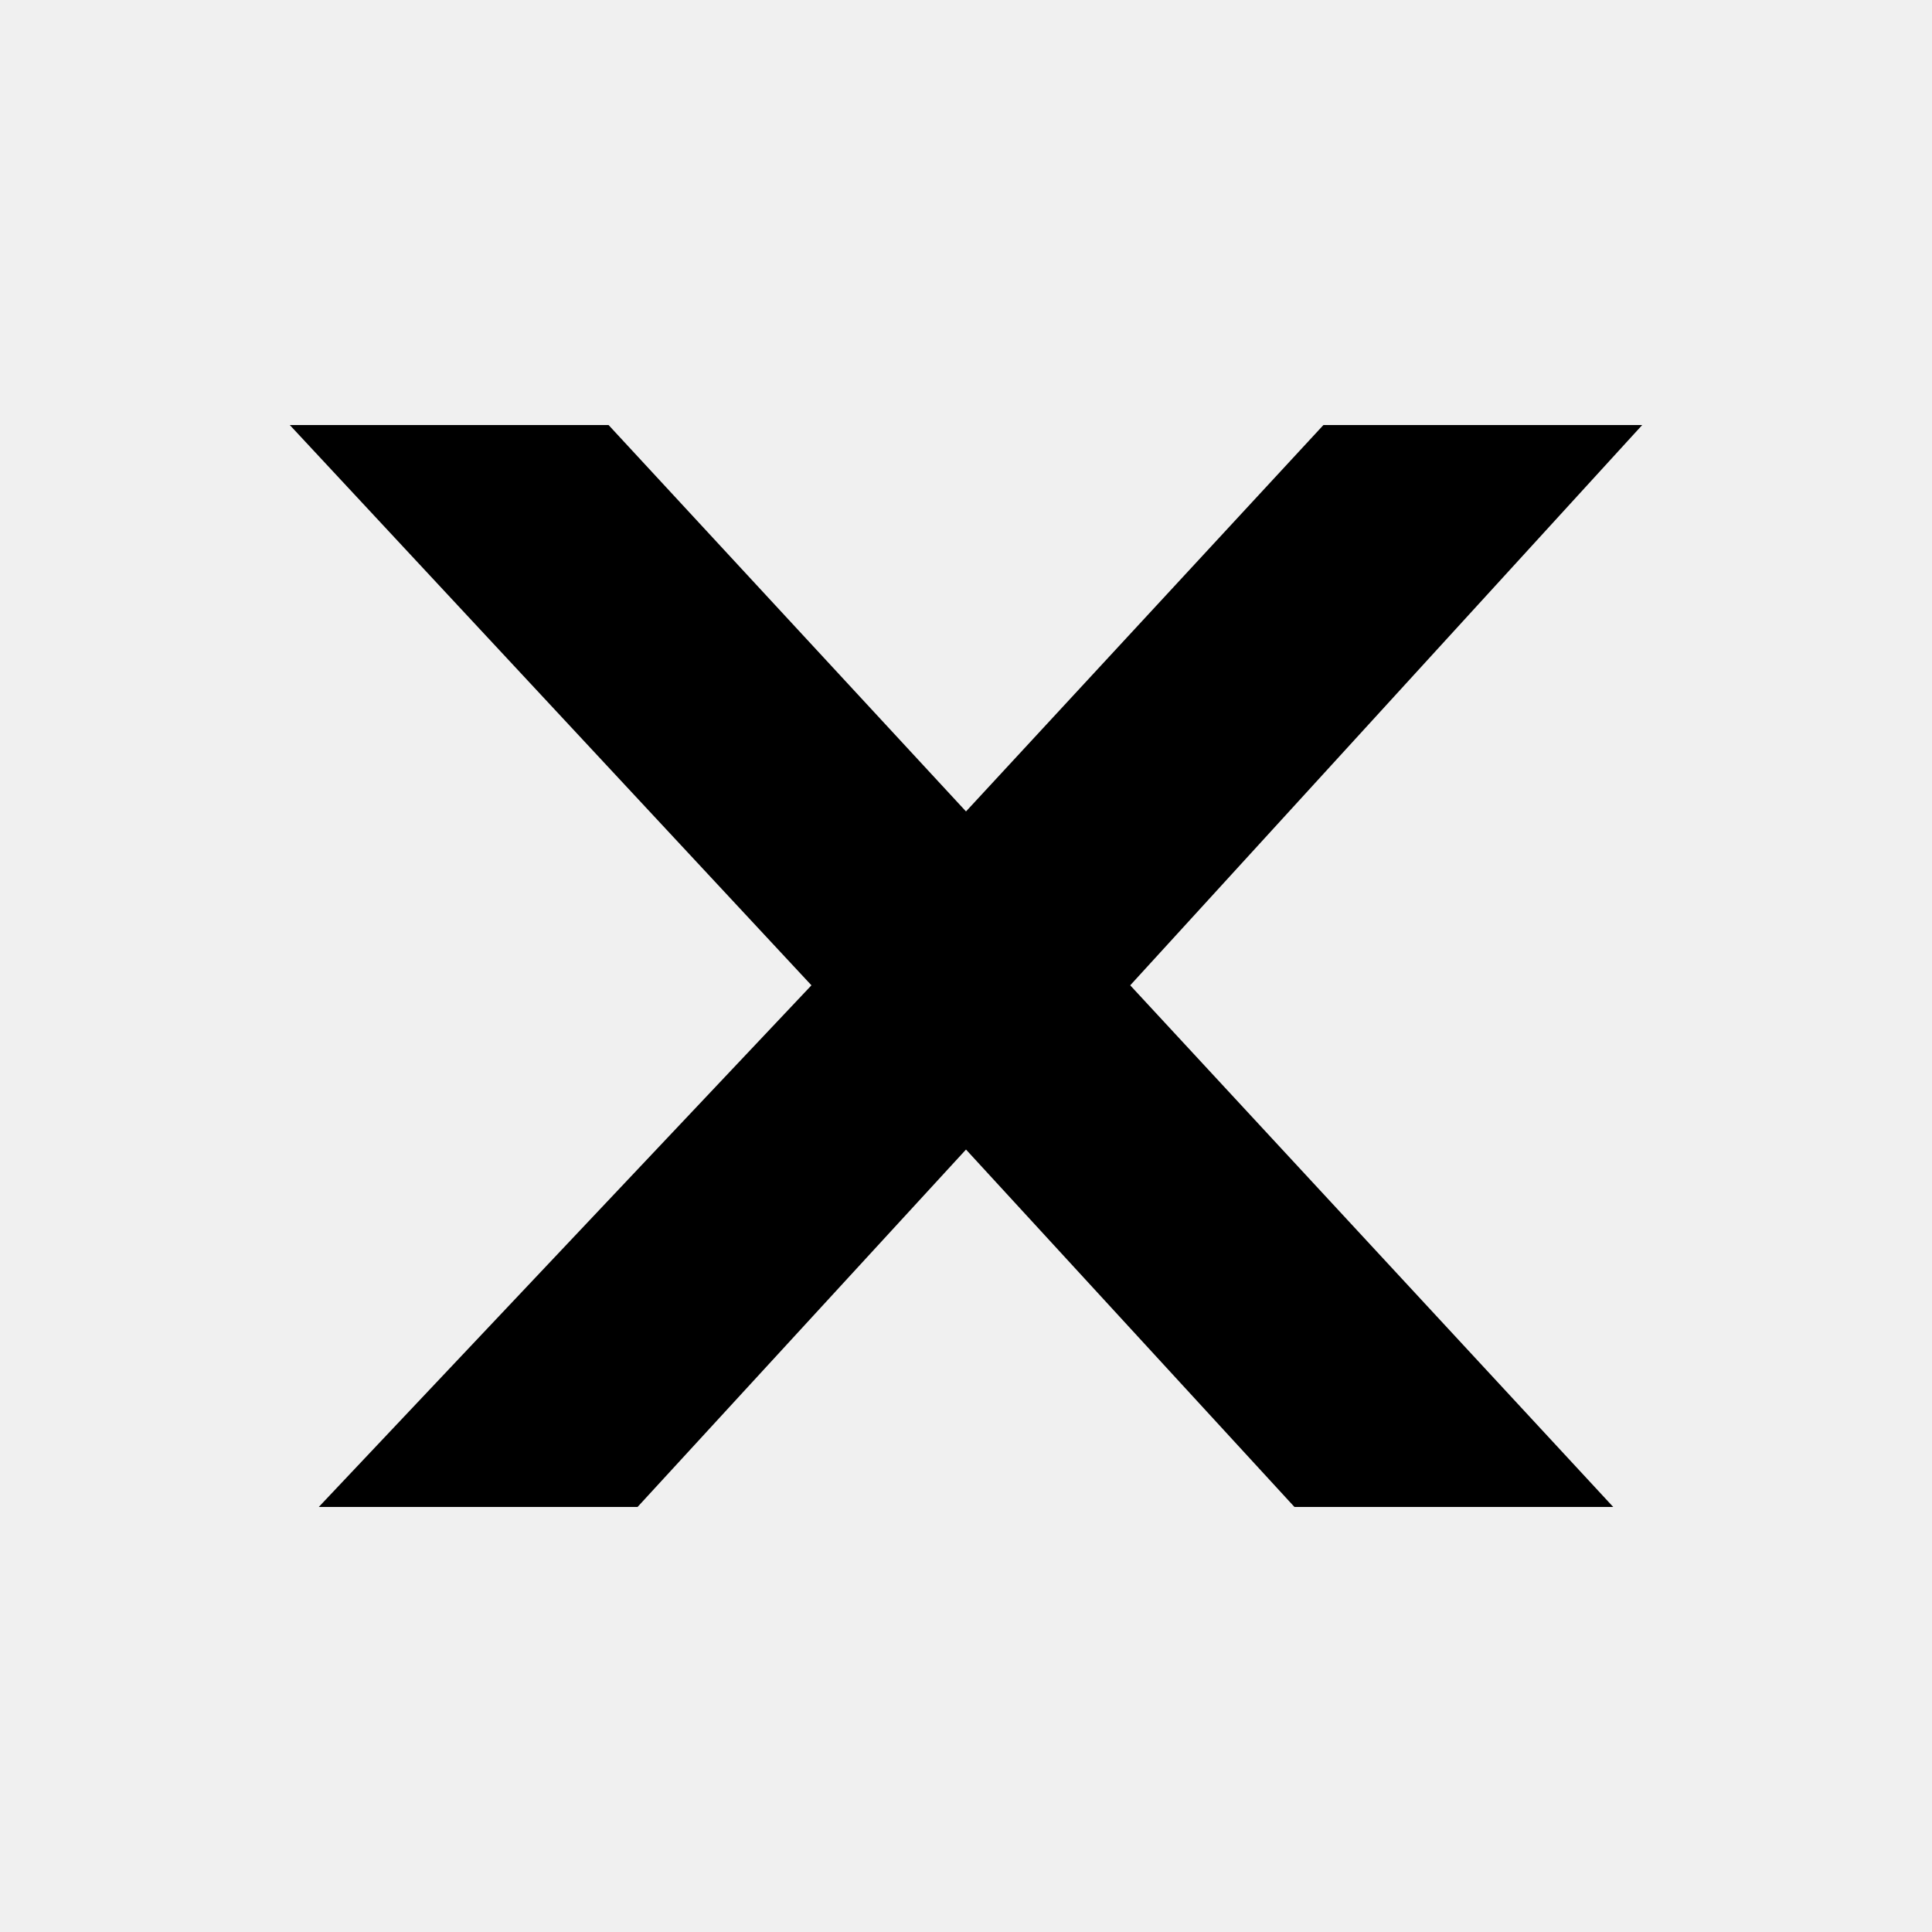
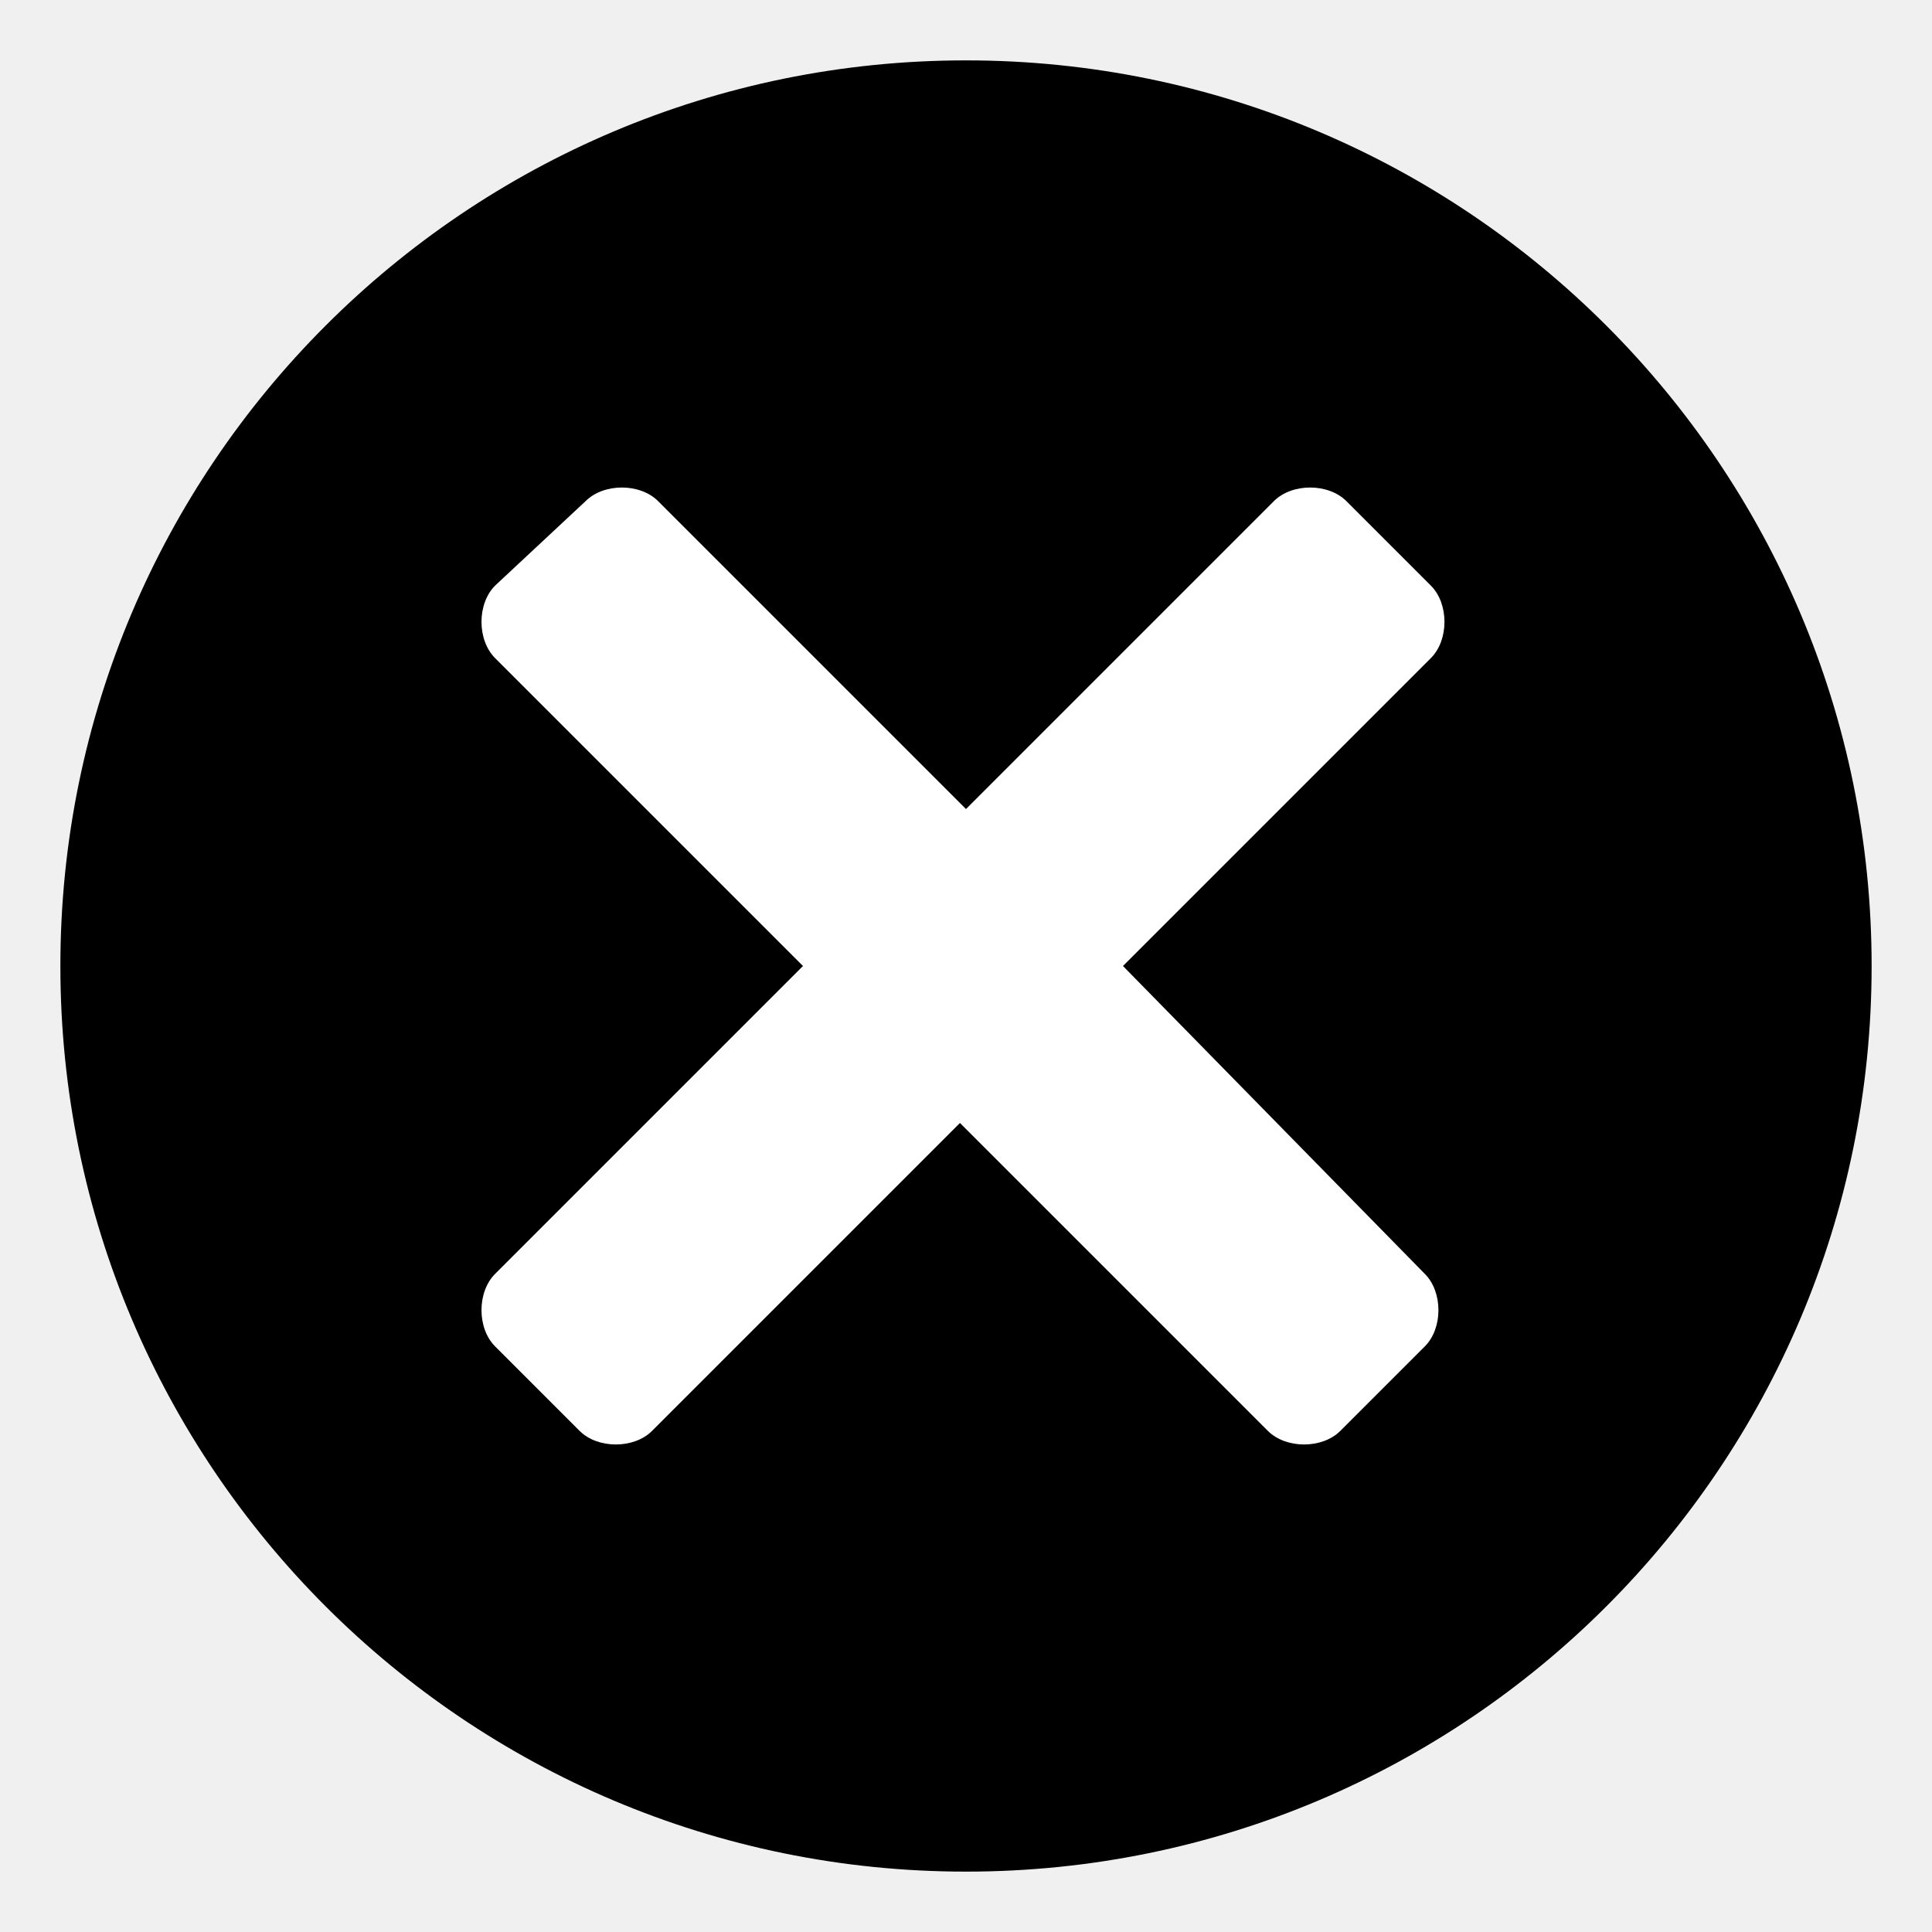
- <svg xmlns="http://www.w3.org/2000/svg" version="1.1" id="Layer_1" x="0px" y="0px" viewBox="0 0 20 20" style="enable-background:new 0 0 20 20;" xml:space="preserve">
-   <polygon class="st0" points="17,4.4 13.7,4.4 10,8.4 6.3,4.4 3,4.4 8.4,10.2 3.3,15.6 6.6,15.6 10,11.9 13.4,15.6 16.7,15.6   11.7,10.2 " />
+ <svg xmlns="http://www.w3.org/2000/svg" version="1.1" id="close" x="0px" y="0px" viewBox="0 0 32 32" style="enable-background:new 0 0 32 32;" xml:space="preserve">
+   <style type="text/css">
+ 	.st0{fill:#FFFFFF;}
+ </style>
+   <circle cx="16" cy="16" r="15" />
+   <path id="_x3C_Cross_x3E_" class="st0" d="M18.6,16l5.1-5.1c0.3-0.3,0.3-0.9,0-1.2l-1.4-1.4c-0.3-0.3-0.9-0.3-1.2,0L16,13.4  l-5.1-5.1c-0.3-0.3-0.9-0.3-1.2,0L8.2,9.7c-0.3,0.3-0.3,0.9,0,1.2l5.1,5.1l-5.1,5.1c-0.3,0.3-0.3,0.9,0,1.2l1.4,1.4  c0.3,0.3,0.9,0.3,1.2,0l5.1-5.1l5.1,5.1c0.3,0.3,0.9,0.3,1.2,0l1.4-1.4c0.3-0.3,0.3-0.9,0-1.2L18.6,16z" />
</svg>
